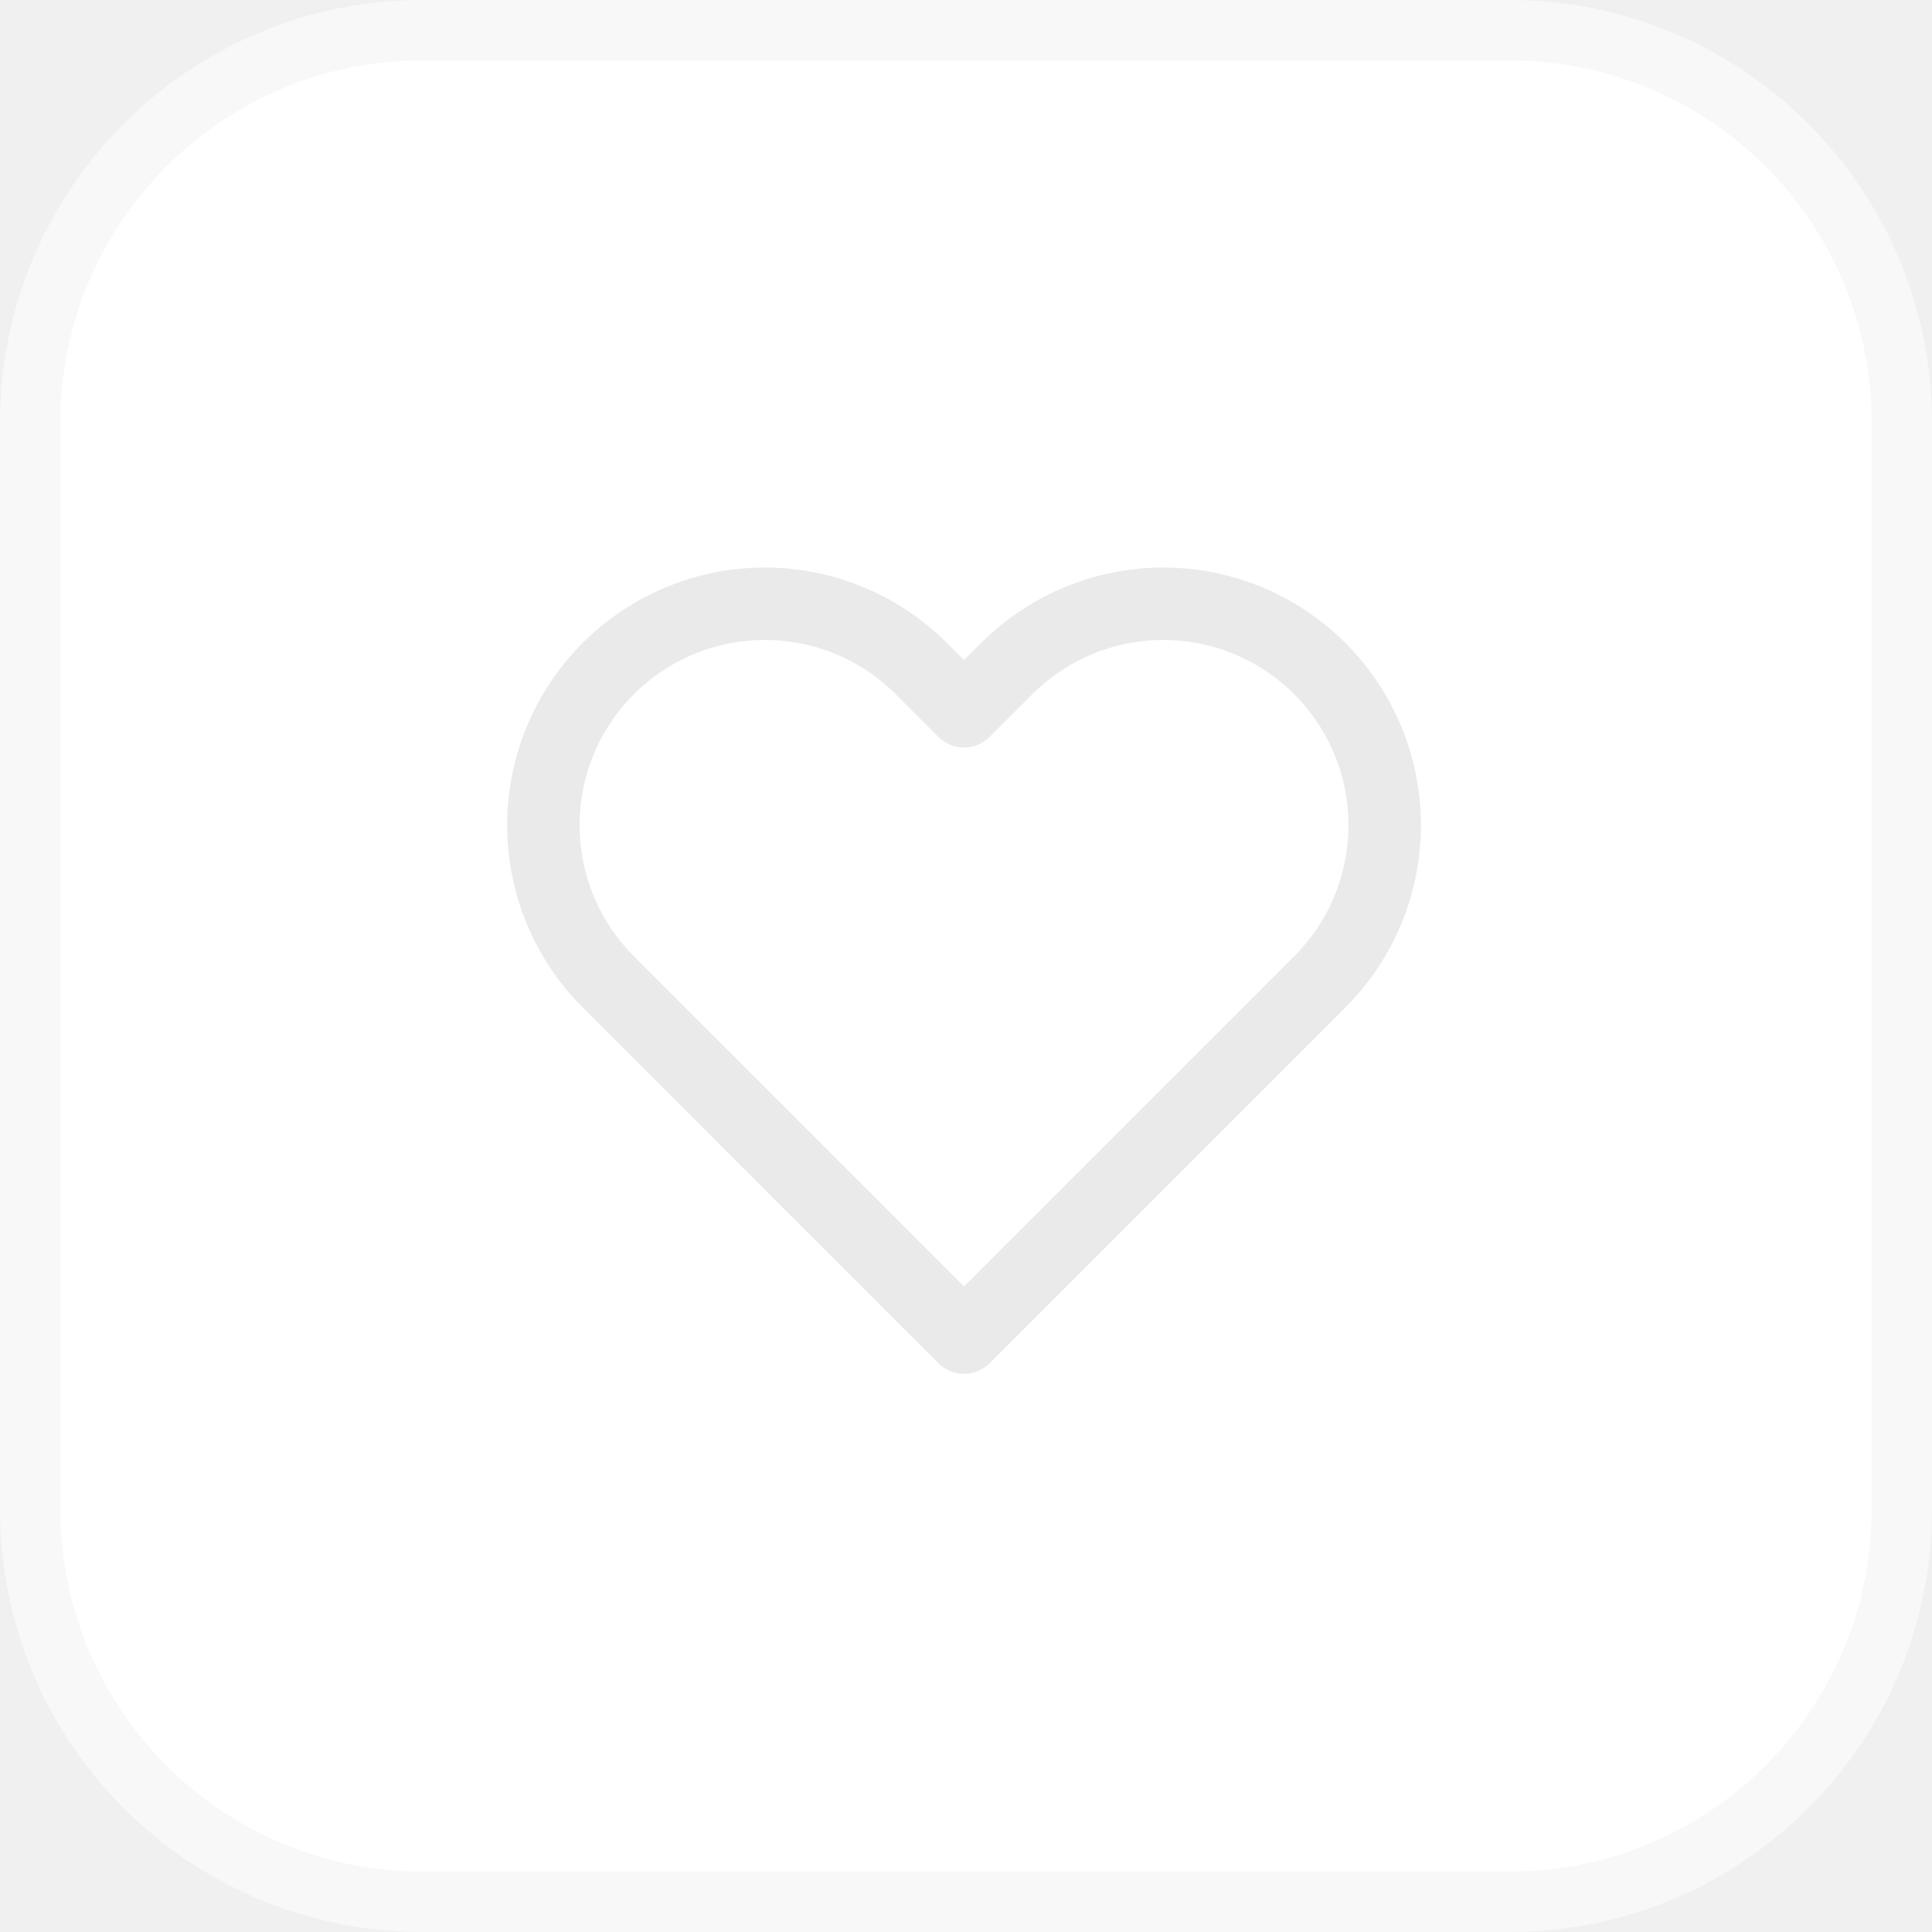
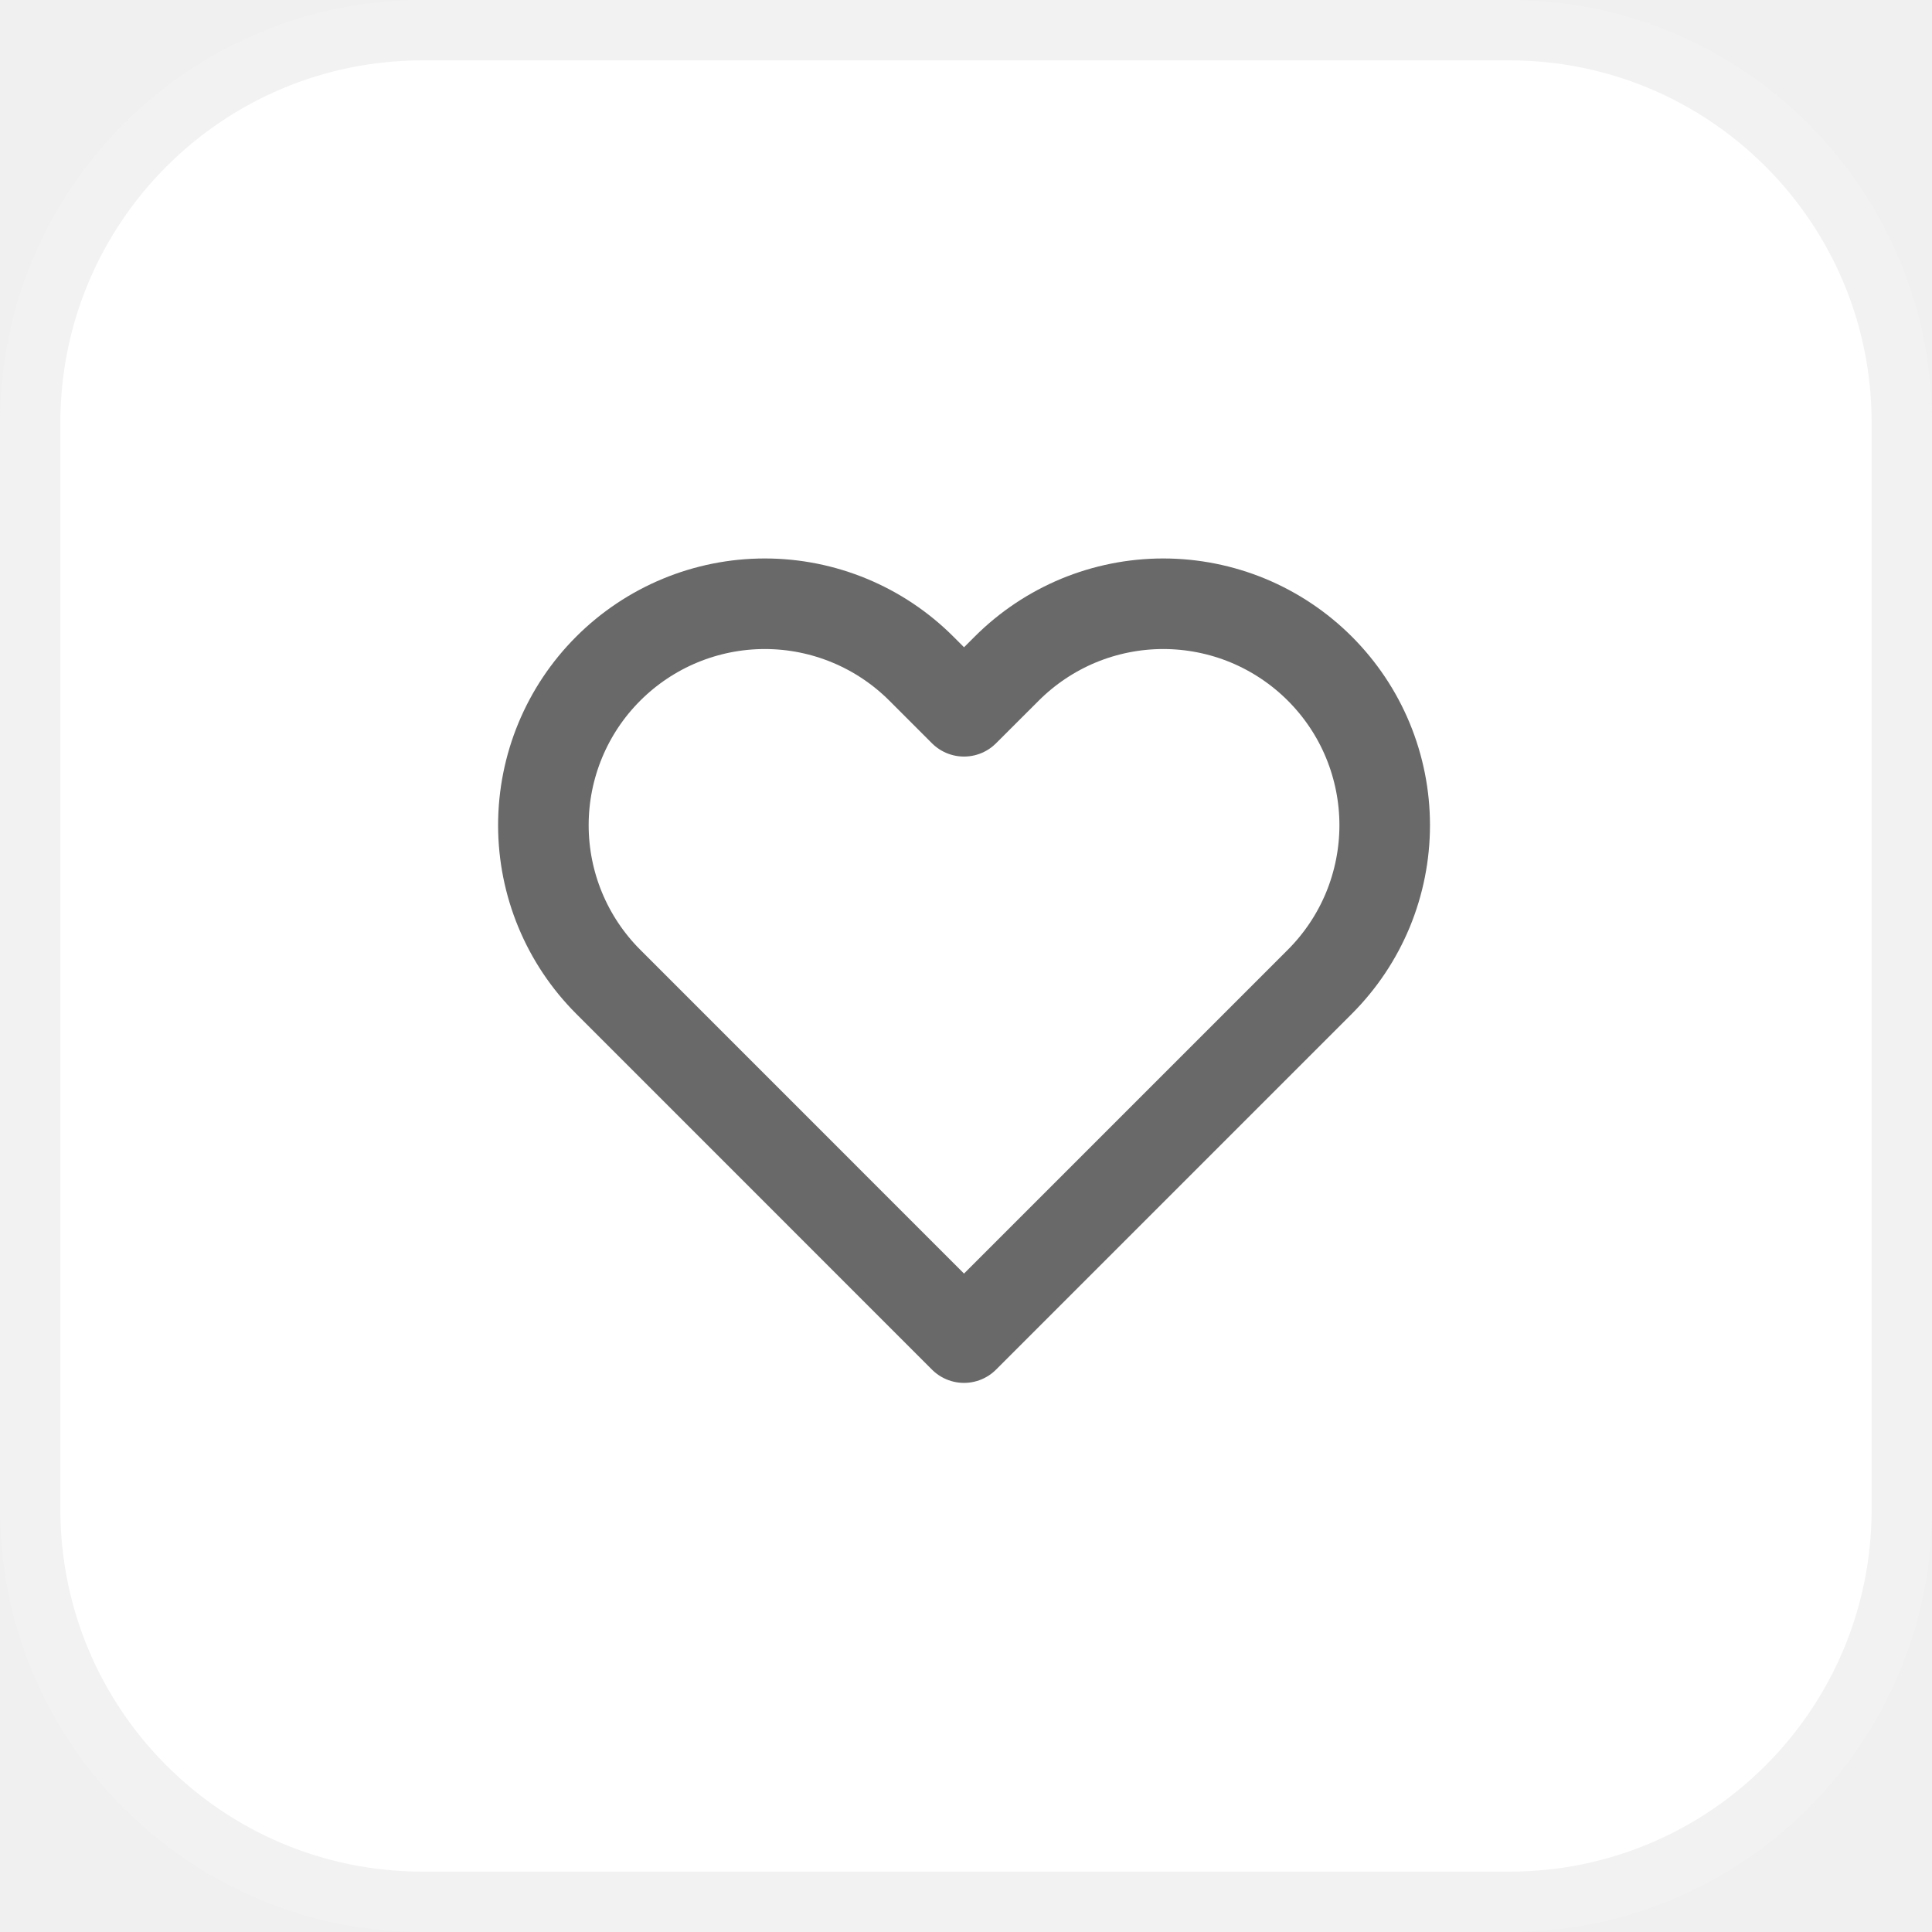
<svg xmlns="http://www.w3.org/2000/svg" width="32" height="32" viewBox="0 0 32 32" fill="none">
-   <rect x="0.5" y="0.5" width="31" height="31" rx="6.5" fill="white" stroke="#F8F8F8" />
-   <path d="M21.861 11.075C21.52 10.734 21.116 10.464 20.671 10.279C20.226 10.095 19.749 10 19.267 10C18.786 10 18.309 10.095 17.864 10.279C17.419 10.464 17.015 10.734 16.674 11.075L15.967 11.781L15.261 11.075C14.573 10.387 13.64 10 12.668 10C11.695 10 10.762 10.387 10.074 11.075C9.386 11.762 9 12.695 9 13.668C9 14.641 9.386 15.573 10.074 16.261L10.781 16.968L15.967 22.155L21.154 16.968L21.861 16.261C22.201 15.921 22.472 15.516 22.656 15.072C22.84 14.627 22.935 14.149 22.935 13.668C22.935 13.186 22.84 12.709 22.656 12.264C22.472 11.819 22.201 11.415 21.861 11.075Z" stroke="#EAEAEA" stroke-width="1.2" stroke-linecap="round" stroke-linejoin="round" />
+   <rect x="0.5" y="0.5" width="31" height="31" rx="6.5" fill="white" stroke="#F2F2F2" />
+   <path d="M21.861 11.075C21.52 10.734 21.116 10.464 20.671 10.279C20.226 10.095 19.749 10 19.267 10C18.786 10 18.309 10.095 17.864 10.279C17.419 10.464 17.015 10.734 16.674 11.075L15.967 11.781L15.261 11.075C14.573 10.387 13.64 10 12.668 10C11.695 10 10.762 10.387 10.074 11.075C9.386 11.762 9 12.695 9 13.668C9 14.641 9.386 15.573 10.074 16.261L10.781 16.968L15.967 22.155L21.154 16.968L21.861 16.261C22.201 15.921 22.472 15.516 22.656 15.072C22.84 14.627 22.935 14.149 22.935 13.668C22.935 13.186 22.84 12.709 22.656 12.264C22.472 11.819 22.201 11.415 21.861 11.075Z" stroke="#696969" stroke-width="1.5" stroke-linecap="round" stroke-linejoin="round" />
</svg>
